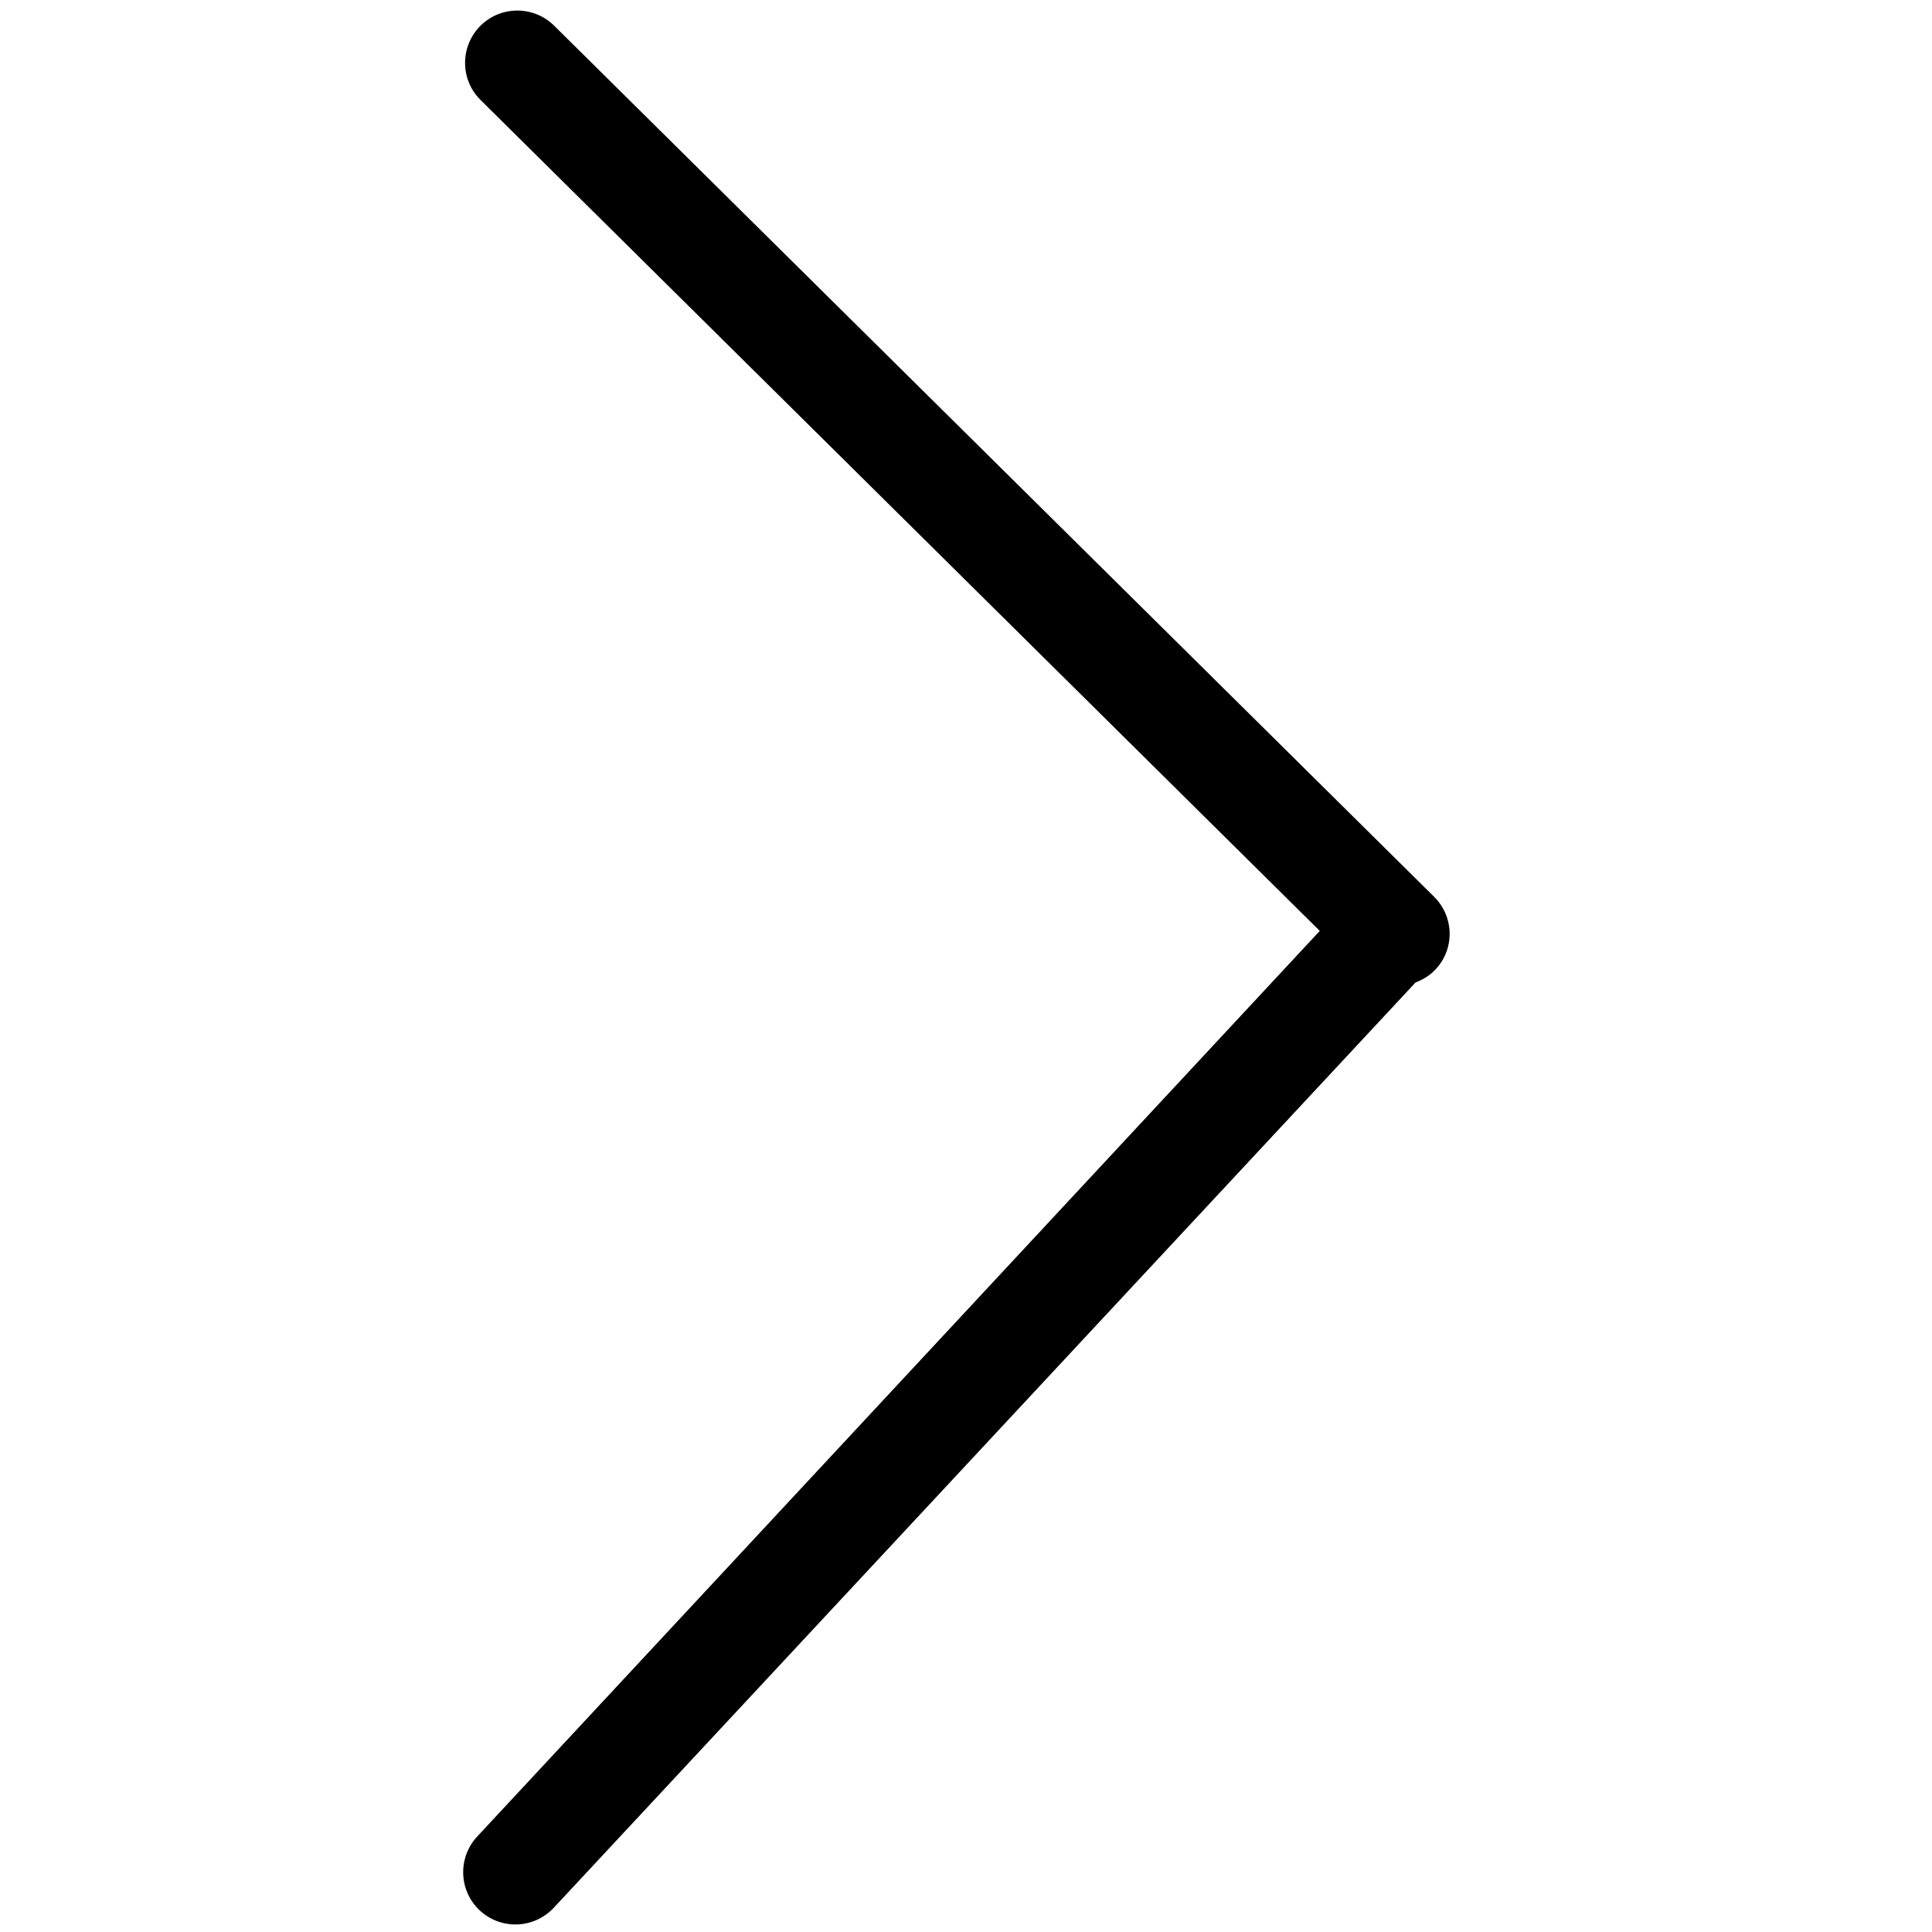
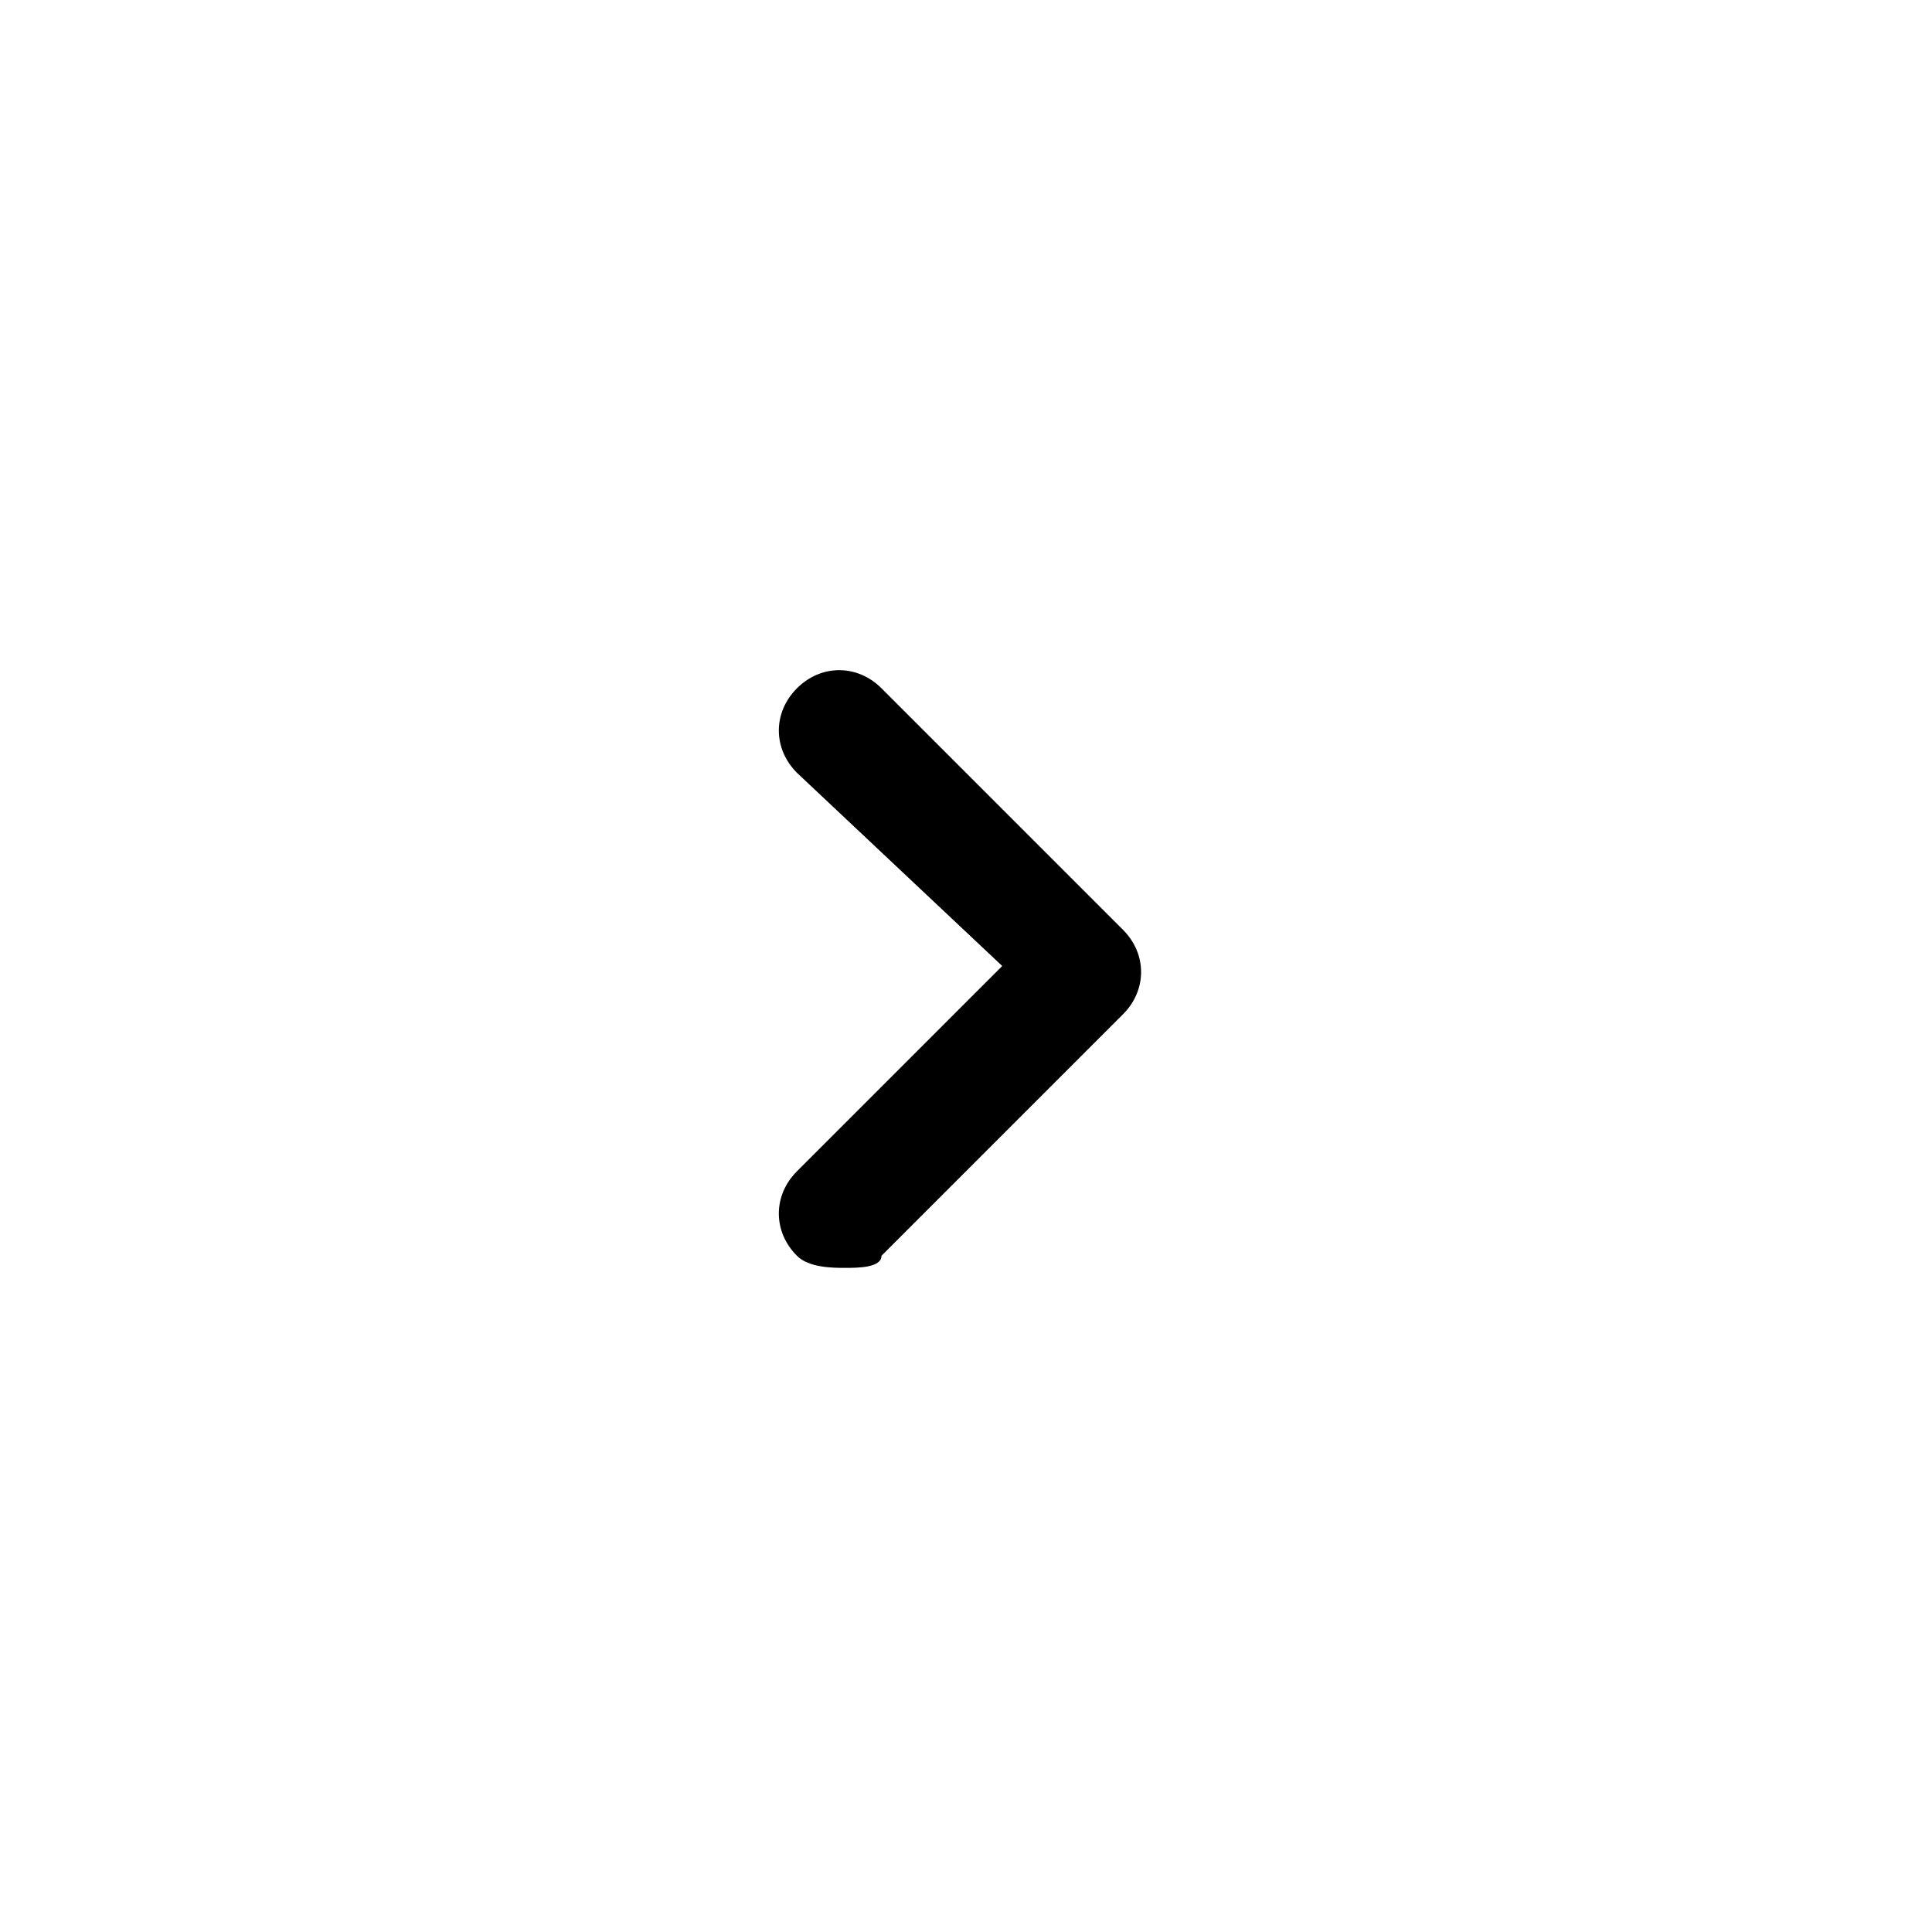
- <svg xmlns="http://www.w3.org/2000/svg" t="1639312503540" class="icon" viewBox="0 0 1024 1024" version="1.1" p-id="8445" width="200" height="200">
+ <svg xmlns="http://www.w3.org/2000/svg" t="1639370519409" class="icon" viewBox="0 0 1024 1024" version="1.1" p-id="6261" width="200" height="200">
  <defs>
    <style type="text/css" />
  </defs>
-   <path d="M760.1 475.3L293.7 13.6c-10.8-10.7-28.4-10.7-39.2 0.2-10.7 10.9-10.7 28.4 0.2 39.2l444.8 440.4L253.3 973c-10.6 11-10.4 28.5 0.6 39.2 5.4 5.2 12.3 7.8 19.3 7.8 7.2 0 14.4-2.8 19.9-8.4l457.2-490.9c3.7-1.4 7.1-3.4 10-6.3 10.8-10.8 10.7-28.3-0.2-39.1z" p-id="8446" />
+   <path d="M448 672c-6.4 0-19.2 0-25.6-6.4-12.8-12.8-12.8-32 0-44.8L531.2 512 422.4 409.6c-12.8-12.8-12.8-32 0-44.8s32-12.8 44.8 0l128 128c12.8 12.8 12.8 32 0 44.8l-128 128C467.2 672 454.4 672 448 672z" p-id="6262" />
</svg>
